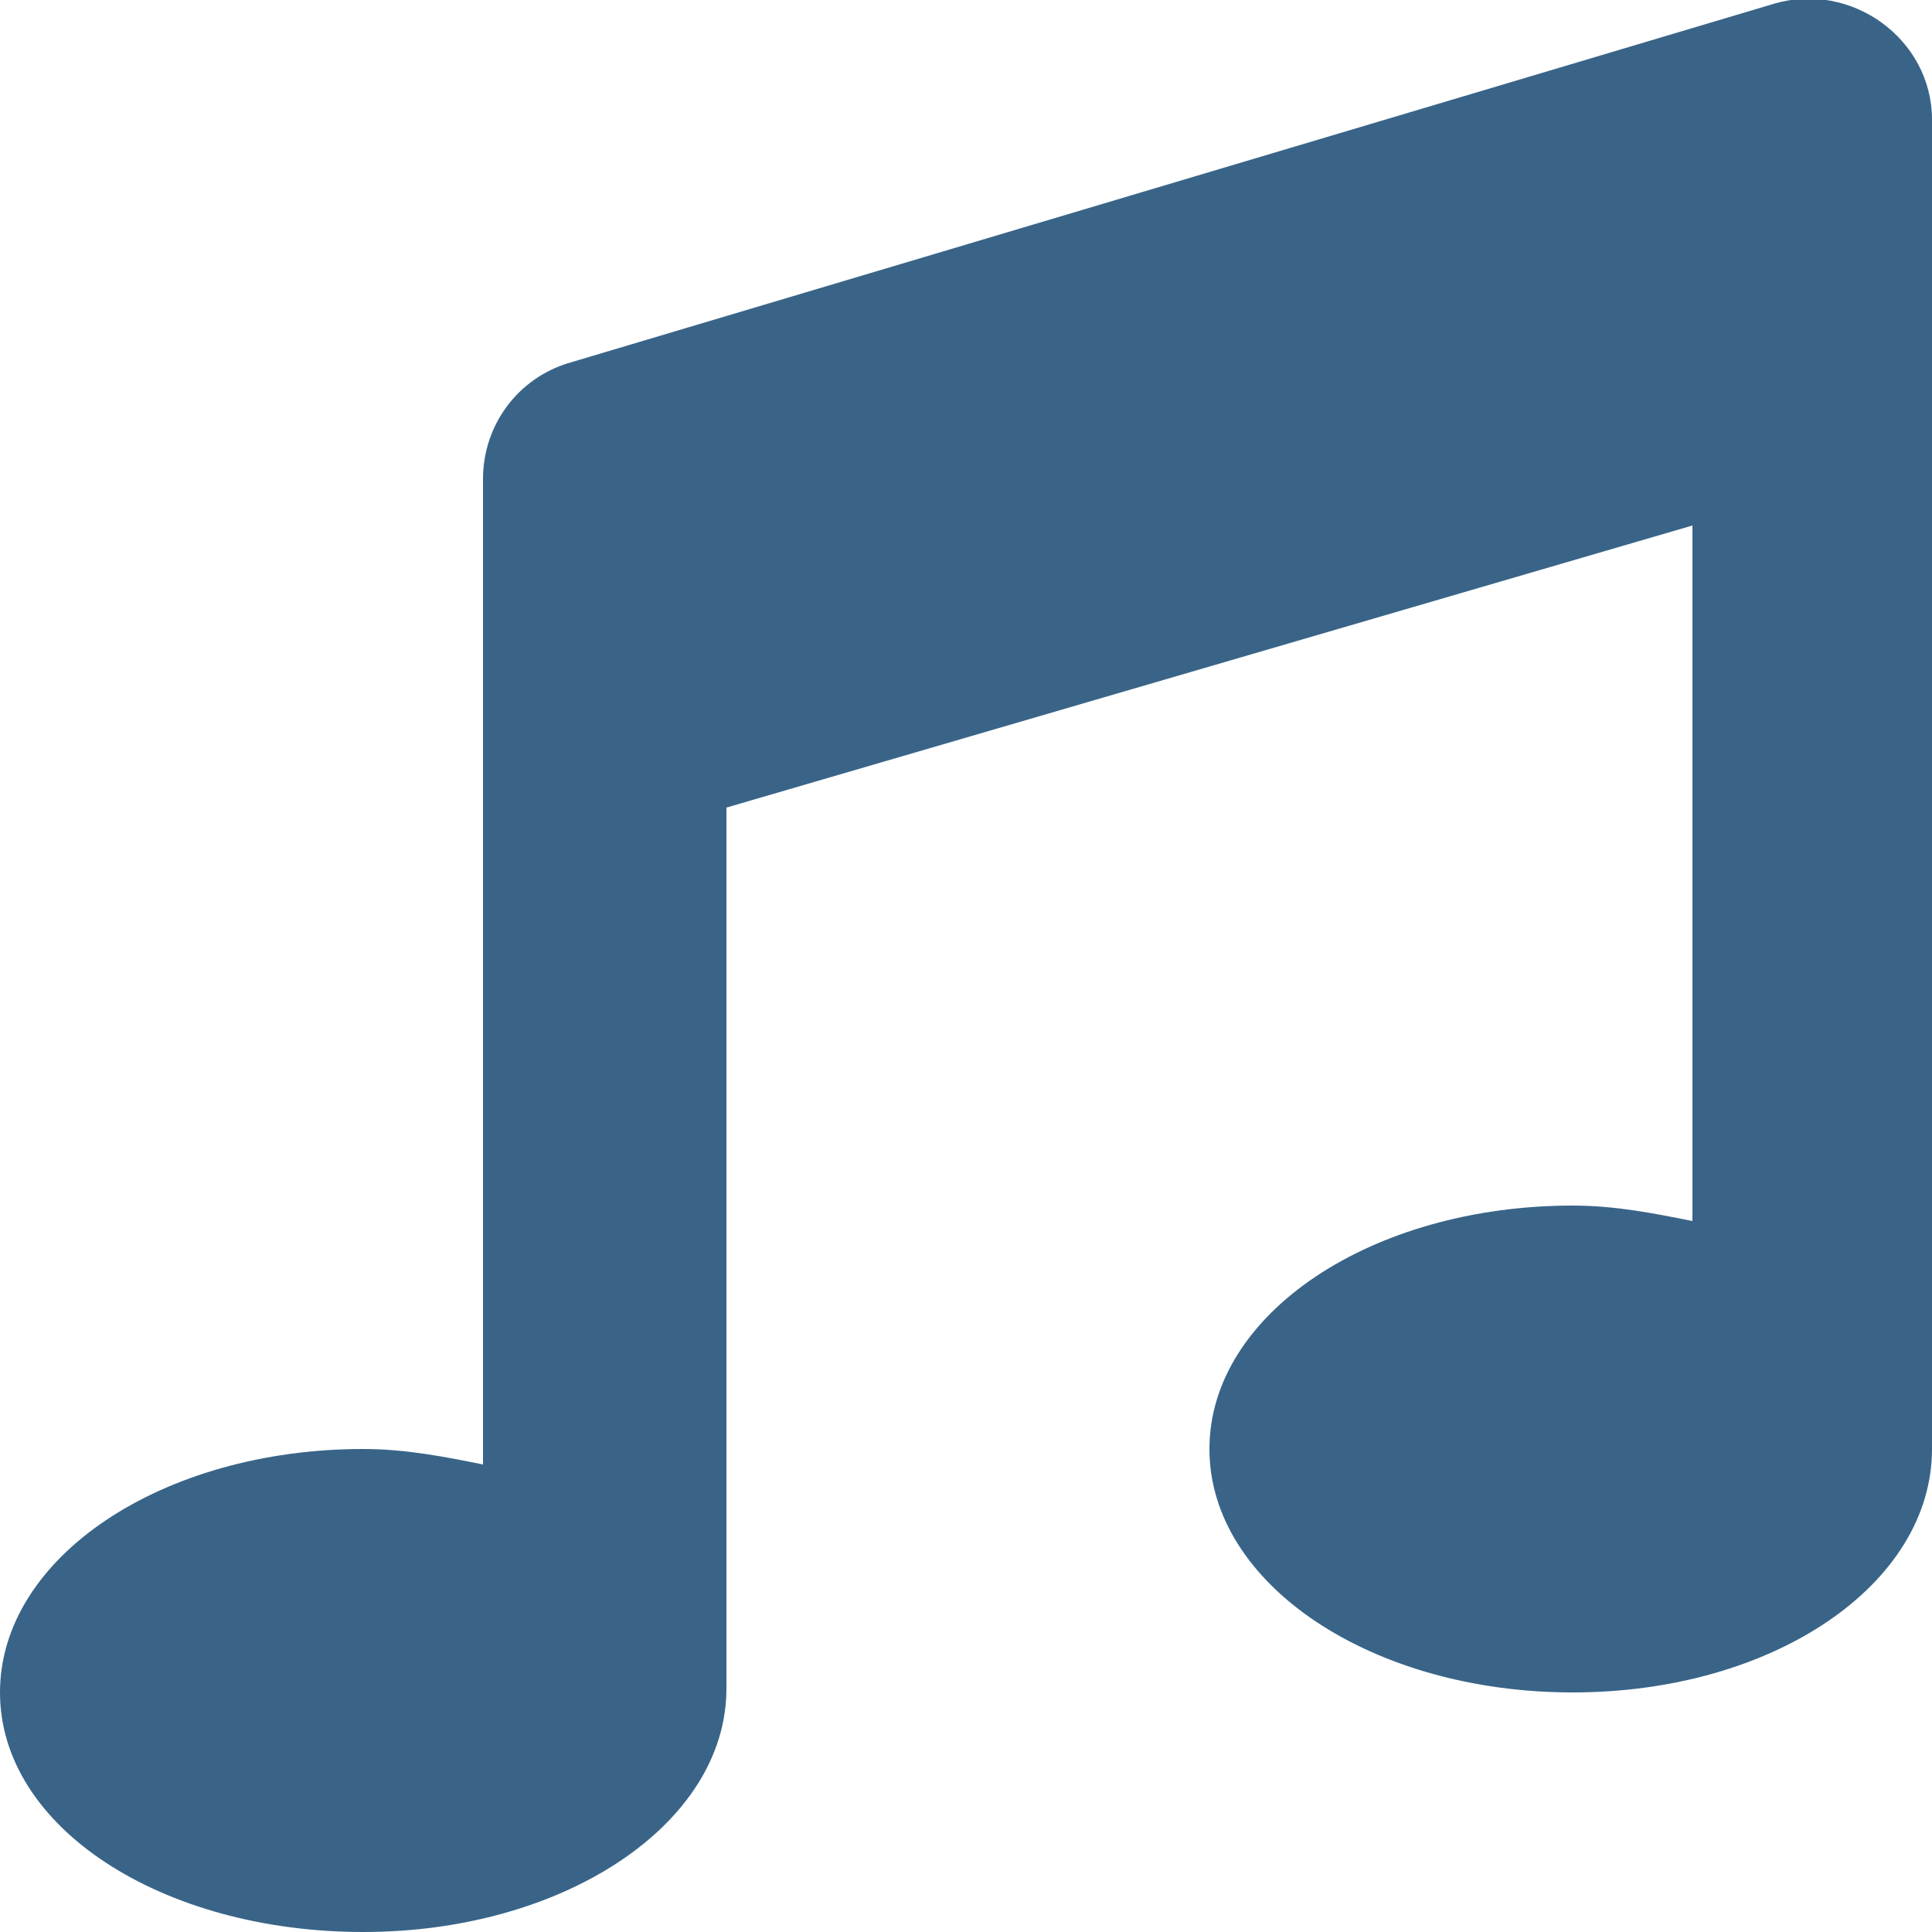
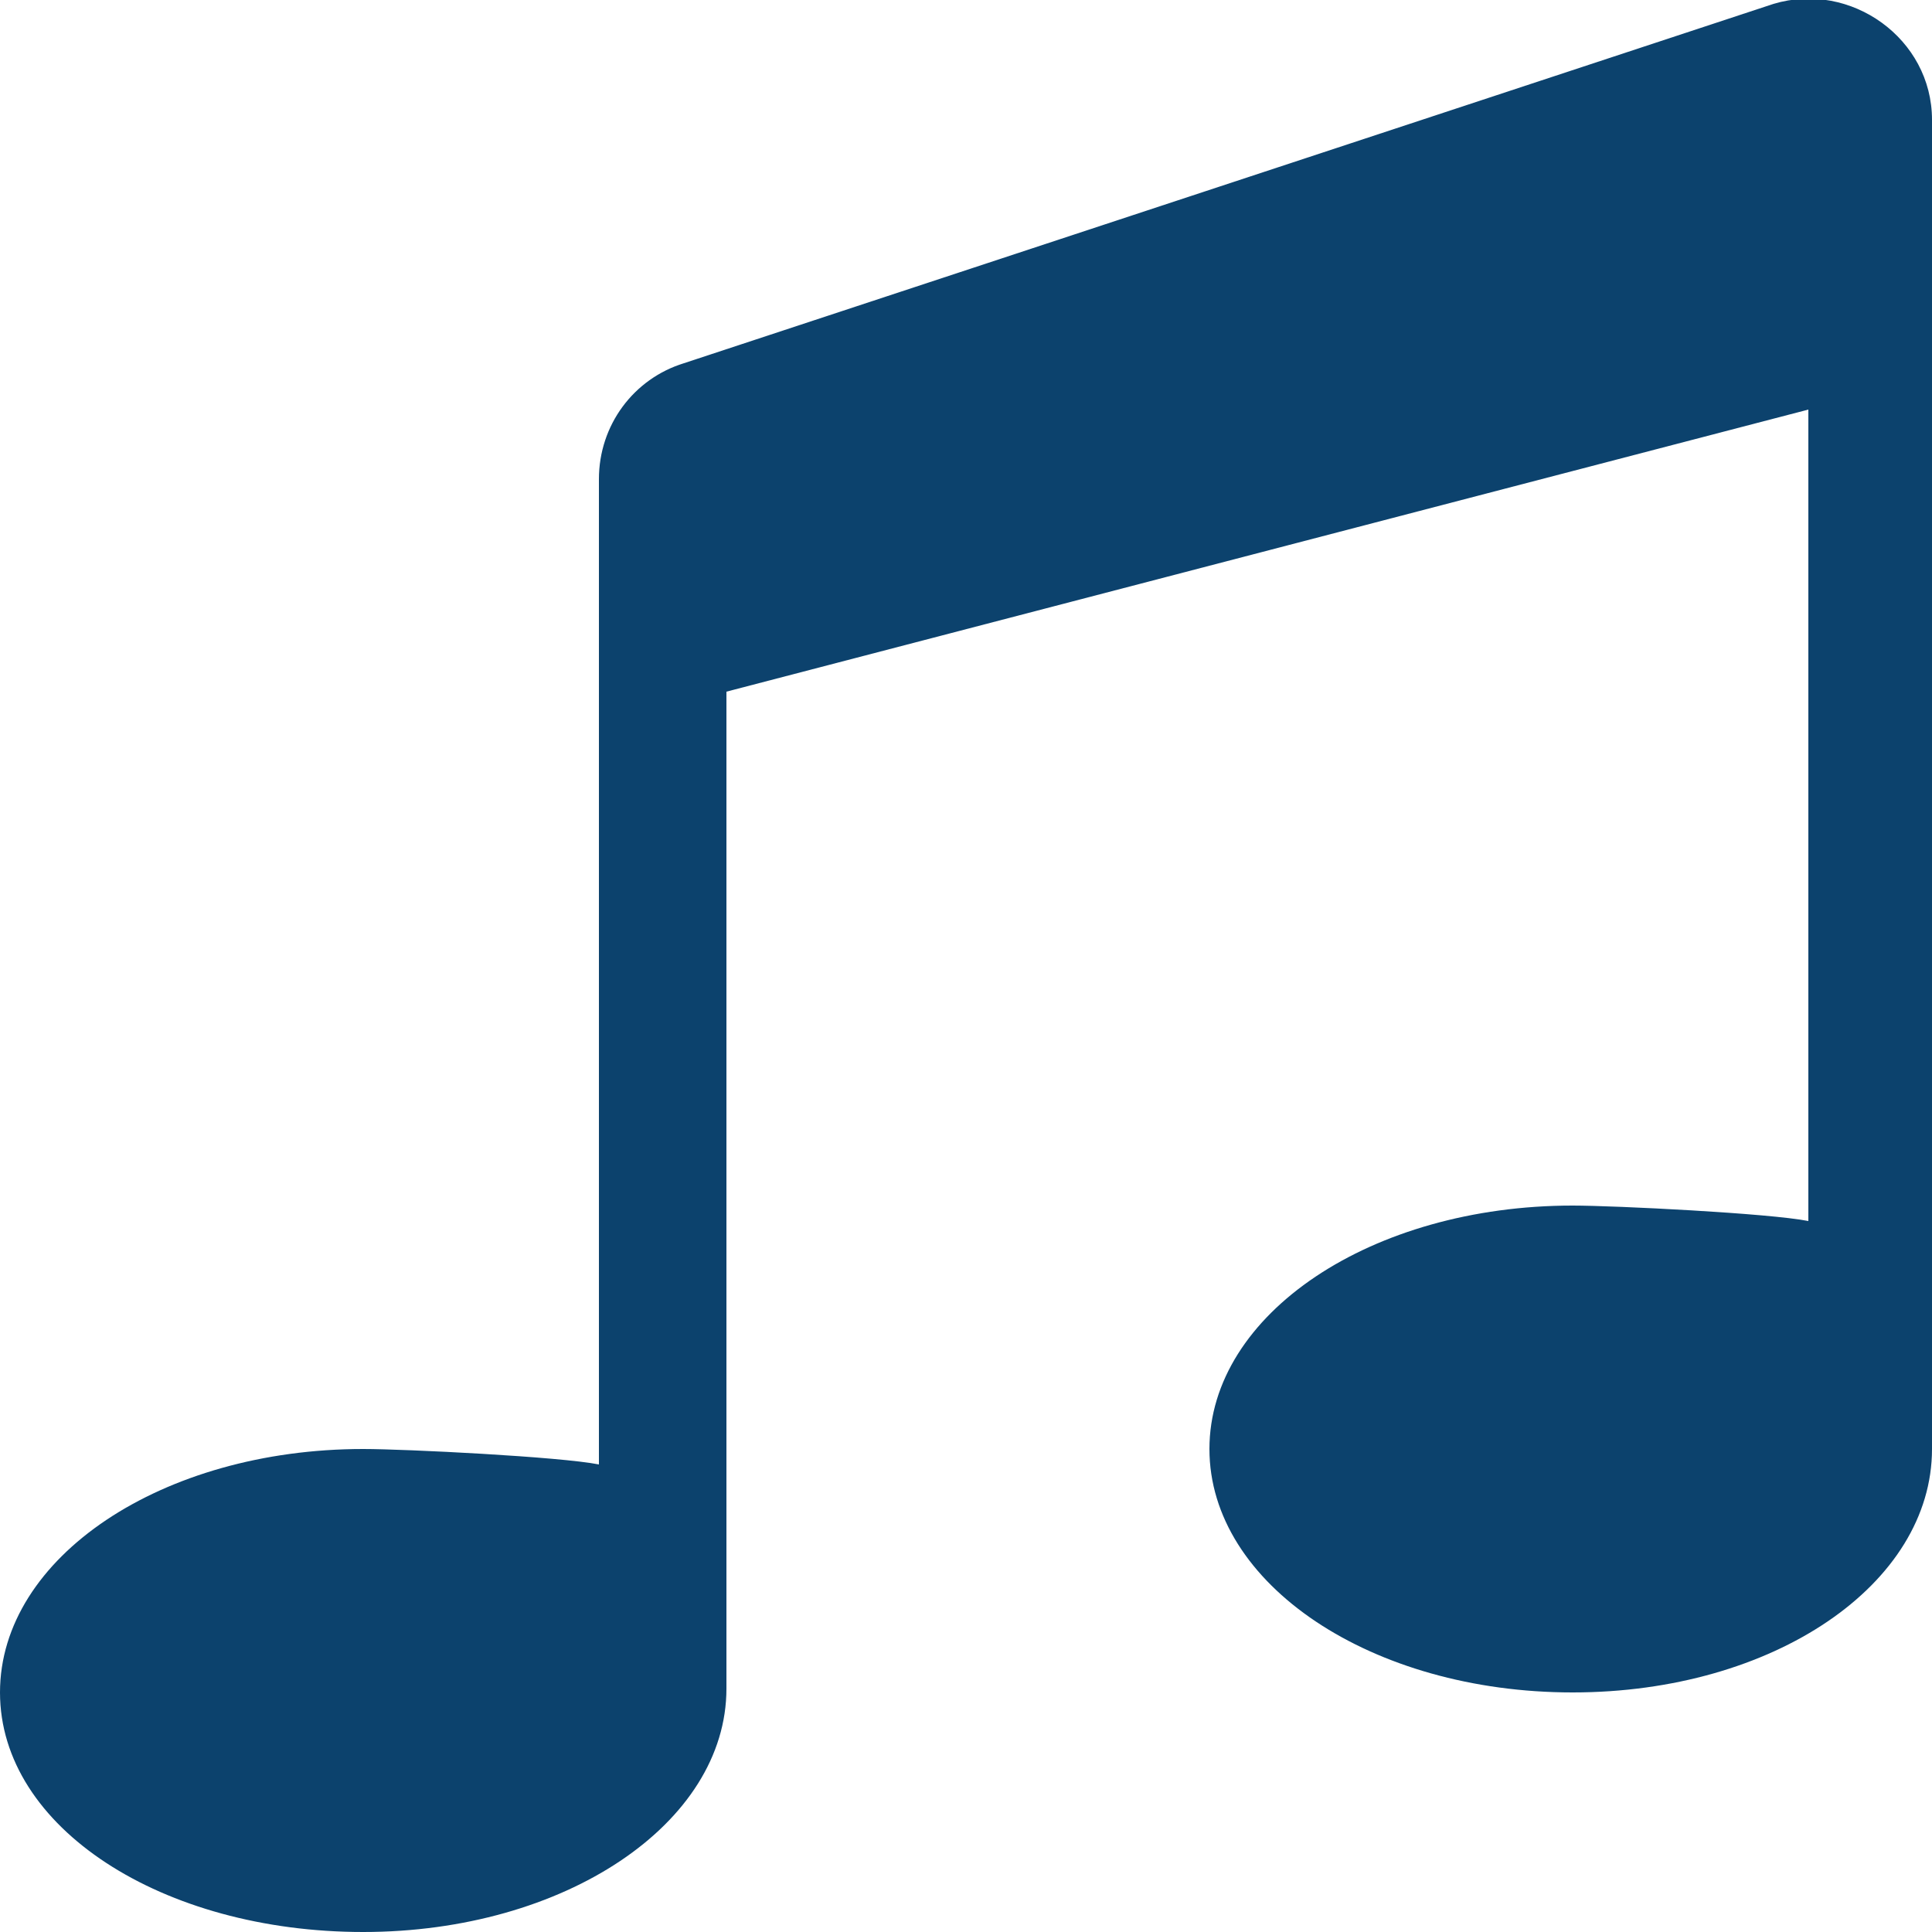
- <svg xmlns="http://www.w3.org/2000/svg" version="1.1" id="Layer_1" x="0px" y="0px" width="50px" height="50px" viewBox="0 0 50 50" style="enable-background:new 0 0 50 50;" xml:space="preserve">
+ <svg xmlns="http://www.w3.org/2000/svg" version="1.1" id="Layer_1" x="0px" y="0px" viewBox="0 0 50 50" style="enable-background:new 0 0 50 50;" xml:space="preserve">
  <style type="text/css">
- 	.st0{fill:#396488;}
+ 	.st0{fill:#0C426D;}
</style>
-   <path class="st0" d="M50,3.1c0-2.1-2.1-3.6-4.1-3L14.7,9.4c-1.3,0.4-2.2,1.6-2.2,3v25.5c-1-0.2-2-0.4-3.1-0.4  c-5.2,0-9.4,2.8-9.4,6.3S4.2,50,9.4,50s9.4-2.8,9.4-6.3V20.9l25-7.3v18c-1-0.2-2-0.4-3.1-0.4c-5.2,0-9.4,2.8-9.4,6.3  s4.2,6.3,9.4,6.3S50,41,50,37.5L50,3.1L50,3.1z" />
+   <path class="st0" d="M50,3.1c0-2.1-2.1-3.6-4.1-3L17.7,9.4c-1.3,0.4-2.2,1.6-2.2,3v25.5c-1-0.2-5-0.4-6.1-0.4  c-5.2,0-9.4,2.8-9.4,6.3S4.2,50,9.4,50s9.4-2.8,9.4-6.3V17.9l28-7.3v21c-1-0.2-5-0.4-6.1-0.4c-5.2,0-9.4,2.8-9.4,6.3  s4.2,6.3,9.4,6.3S50,41,50,37.5V3.1L50,3.1z" />
</svg>
